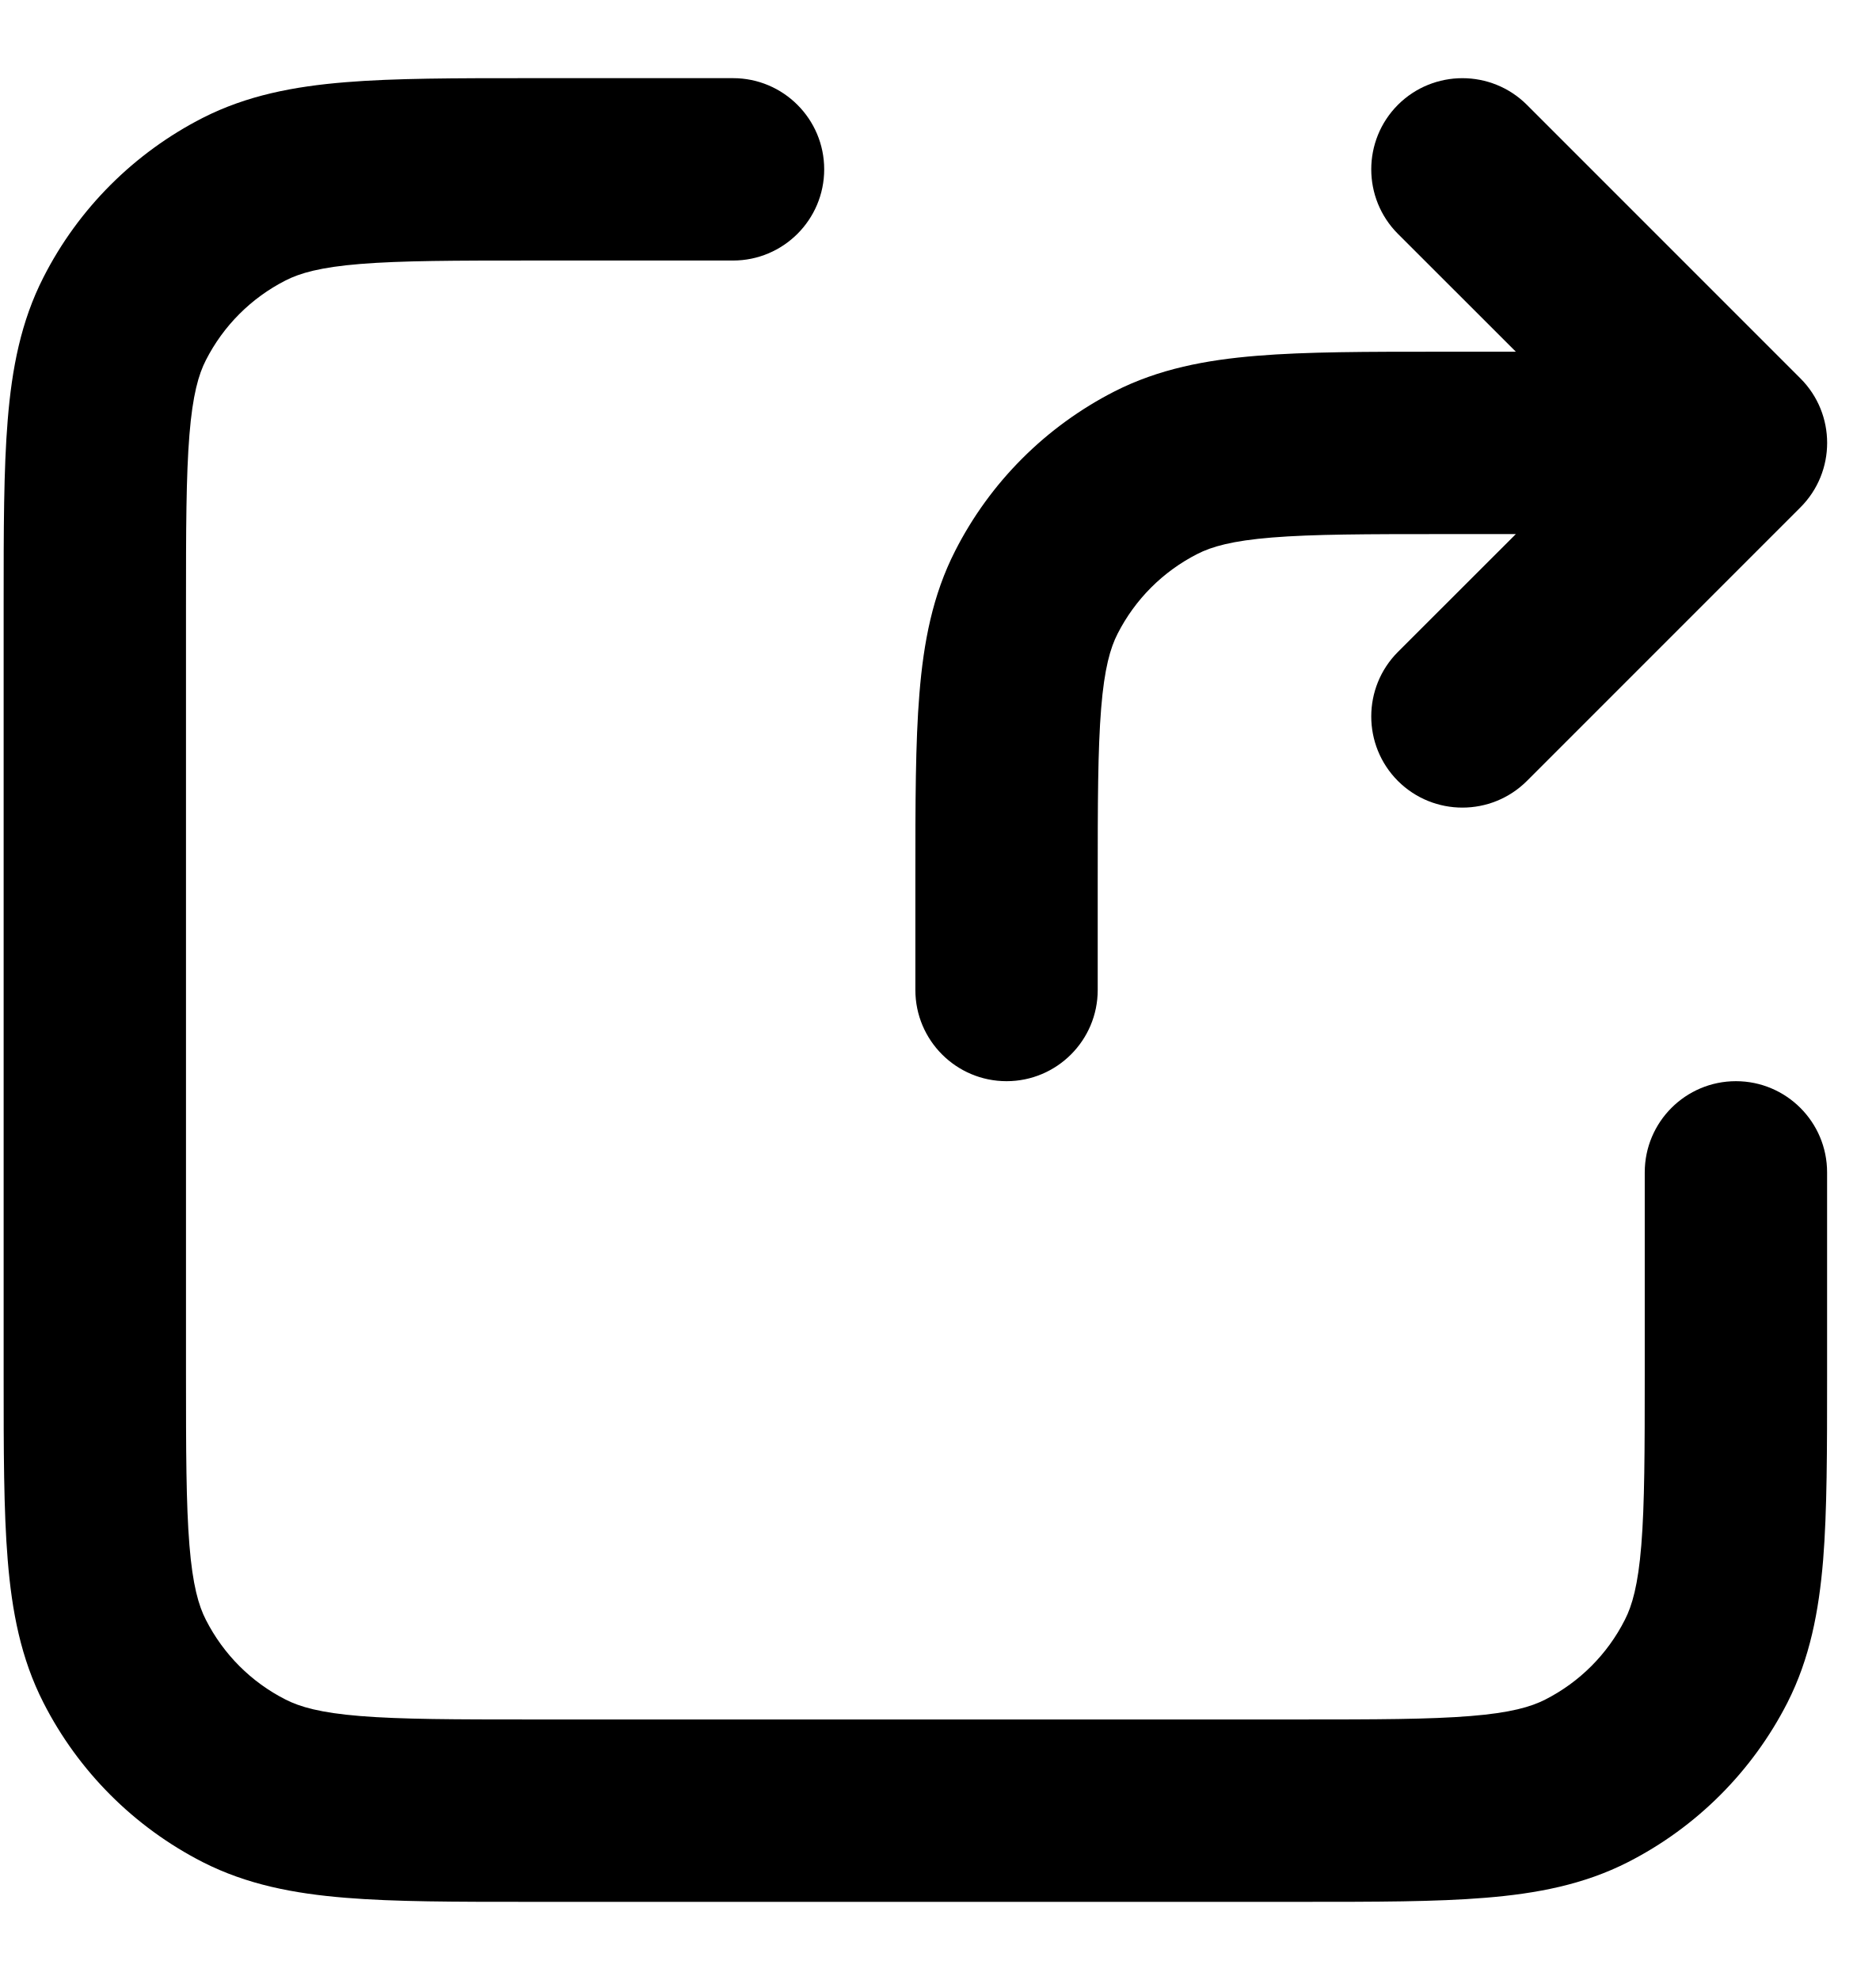
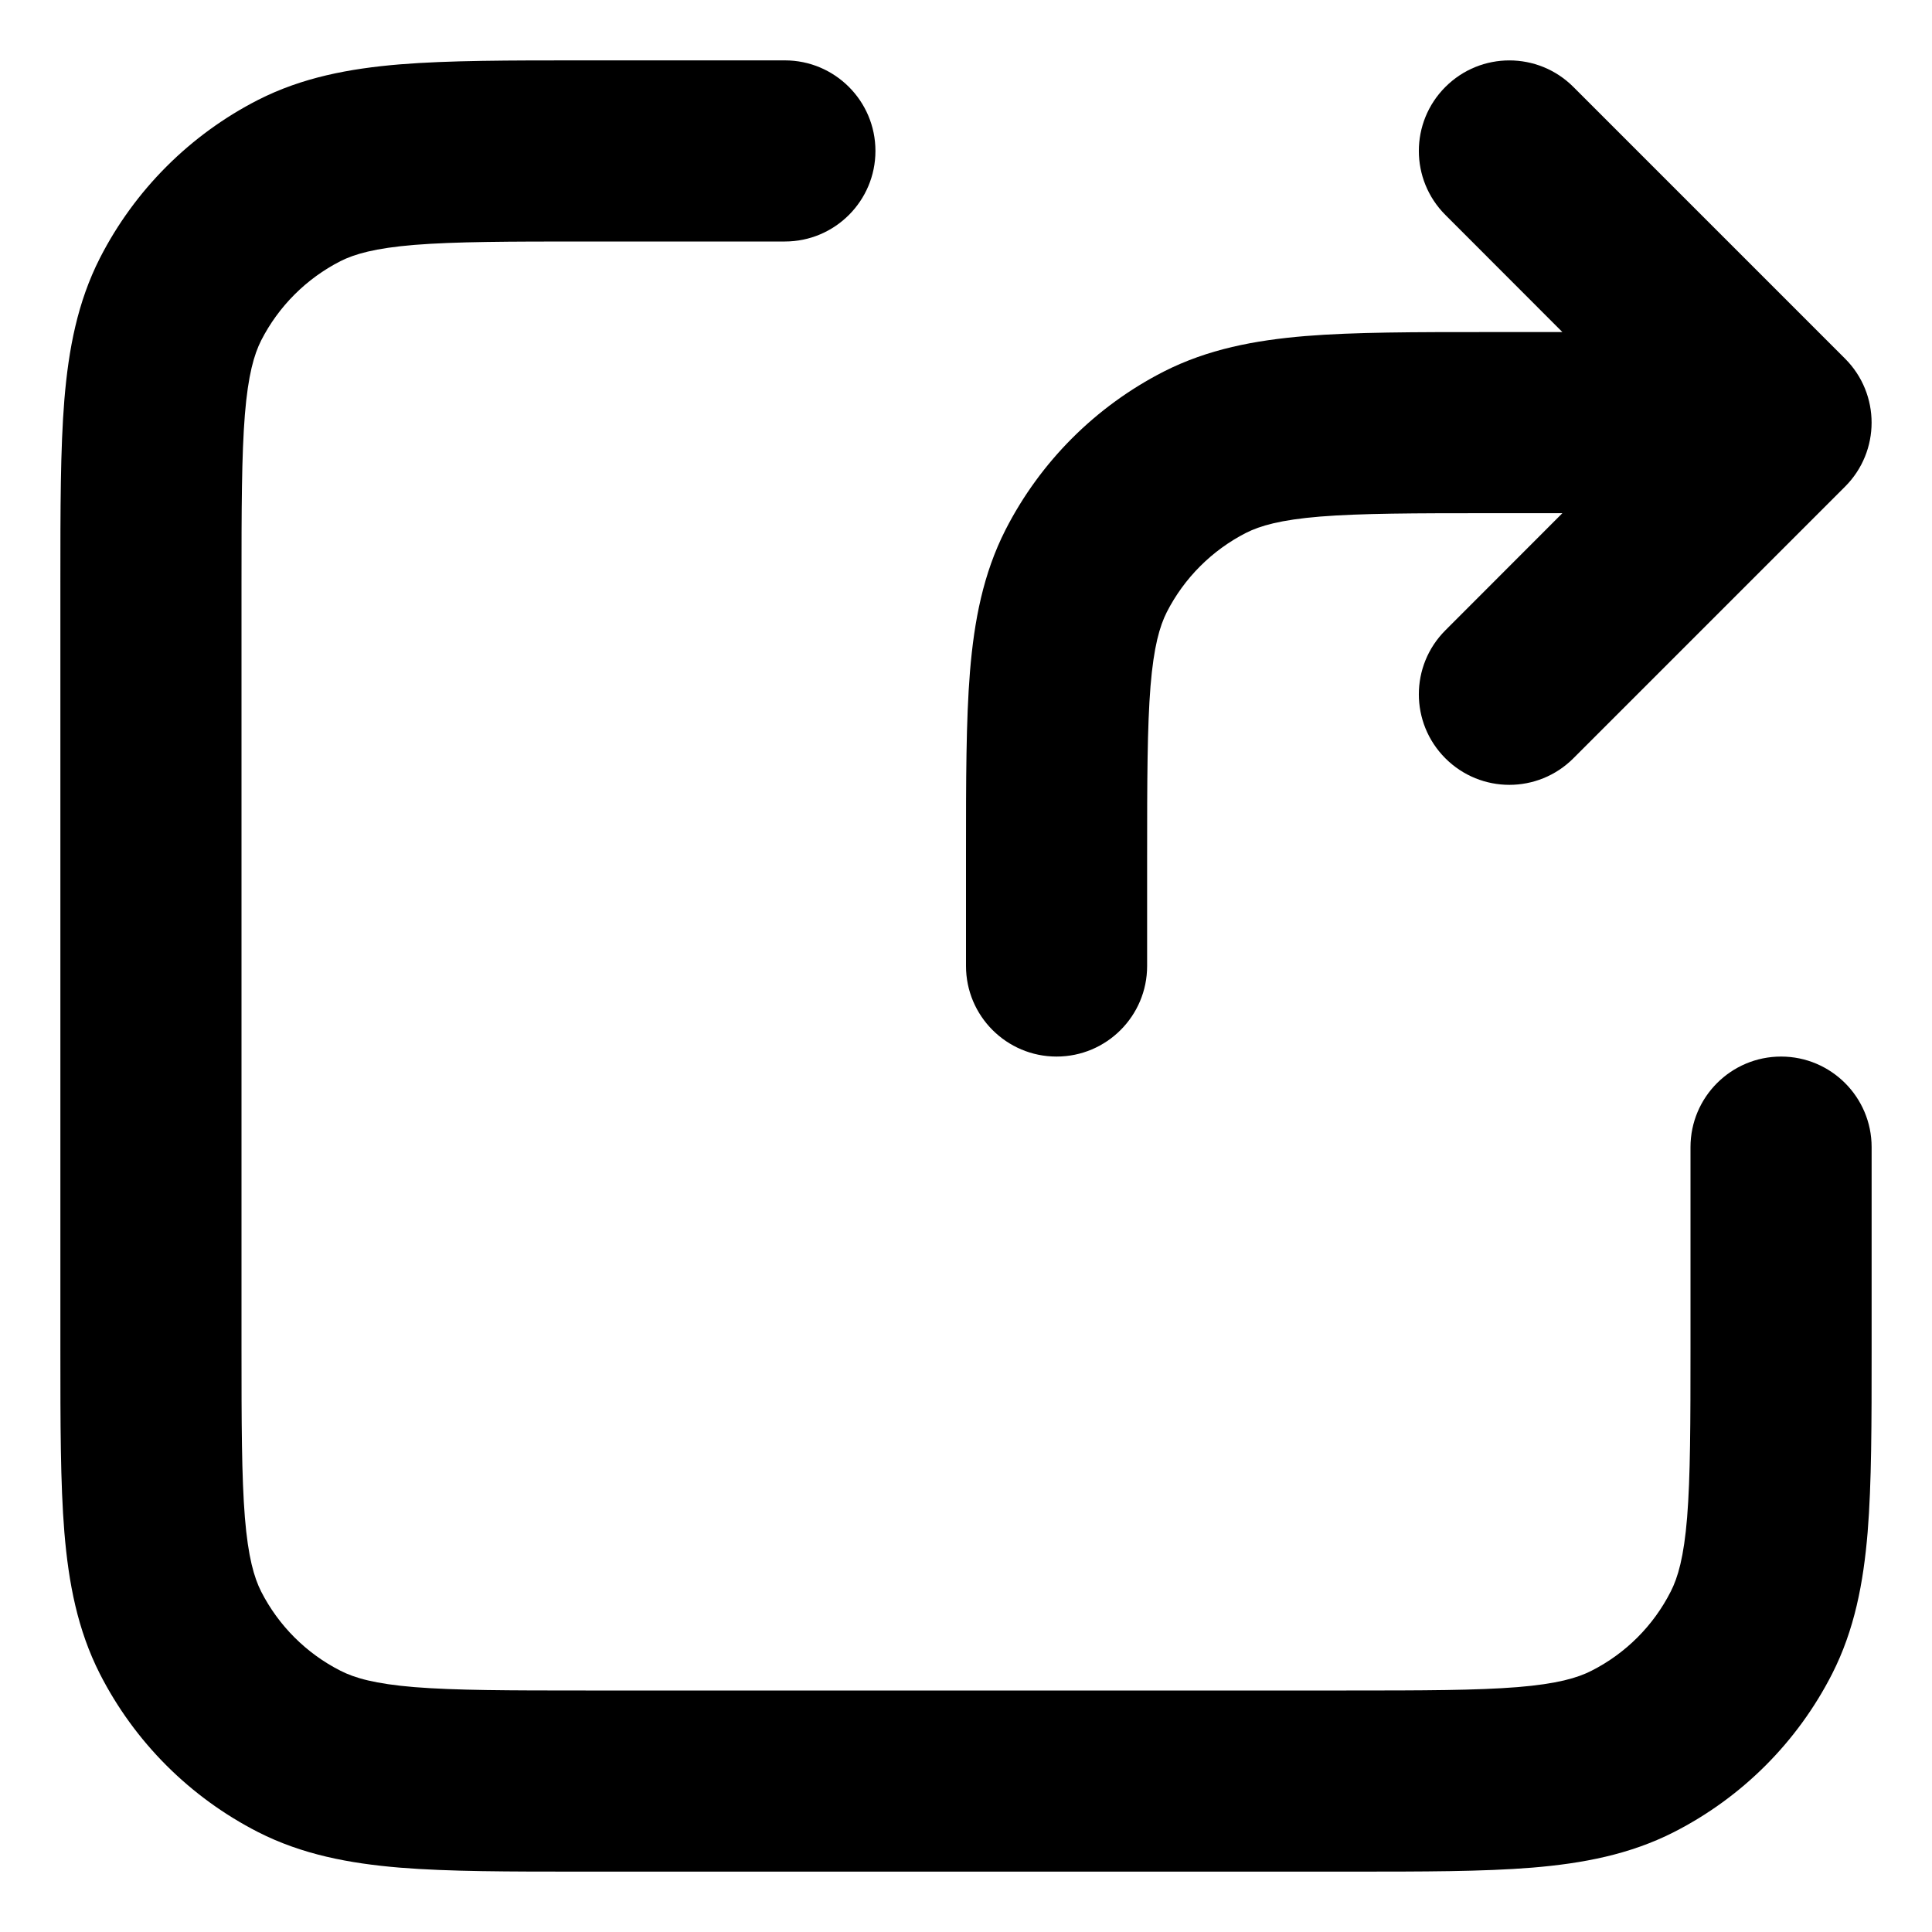
- <svg xmlns="http://www.w3.org/2000/svg" width="18" height="19" viewBox="0 0 18 19" fill="none">
-   <path d="M5.074 0.75H7.035C7.518 0.75 7.91 1.142 7.91 1.625C7.91 2.108 7.518 2.5 7.035 2.5H5.11C4.361 2.5 3.851 2.501 3.457 2.533C3.074 2.564 2.878 2.621 2.741 2.691C2.411 2.859 2.144 3.126 1.976 3.456C1.906 3.592 1.849 3.789 1.818 4.172C1.786 4.566 1.785 5.075 1.785 5.825V13.175C1.785 13.925 1.786 14.434 1.818 14.828C1.849 15.211 1.906 15.408 1.976 15.544C2.144 15.874 2.411 16.142 2.741 16.309C2.878 16.379 3.074 16.436 3.457 16.467C3.851 16.499 4.361 16.5 5.11 16.5H12.46C13.21 16.5 13.719 16.499 14.113 16.467C14.497 16.436 14.693 16.379 14.83 16.309C15.159 16.142 15.427 15.874 15.594 15.544C15.664 15.408 15.721 15.211 15.752 14.828C15.784 14.434 15.785 13.925 15.785 13.175V11.25C15.785 10.767 16.177 10.375 16.66 10.375C17.143 10.375 17.535 10.767 17.535 11.25V13.211C17.535 13.915 17.535 14.497 17.497 14.97C17.456 15.462 17.37 15.914 17.154 16.339C16.818 16.997 16.283 17.533 15.624 17.869C15.2 18.085 14.747 18.171 14.255 18.211C13.782 18.25 13.201 18.25 12.496 18.25H5.074C4.37 18.25 3.788 18.25 3.315 18.211C2.823 18.171 2.371 18.085 1.946 17.869C1.288 17.533 0.752 16.997 0.417 16.339C0.2 15.914 0.114 15.462 0.074 14.97C0.035 14.497 0.035 13.915 0.035 13.211V5.789C0.035 5.085 0.035 4.503 0.074 4.03C0.114 3.538 0.2 3.086 0.417 2.661C0.752 2.002 1.288 1.467 1.946 1.131C2.371 0.915 2.823 0.829 3.315 0.789C3.788 0.75 4.37 0.75 5.074 0.75Z" fill="currentColor" />
-   <path d="M14.548 5.125L13.416 6.256C13.075 6.598 13.075 7.152 13.416 7.494C13.758 7.835 14.312 7.835 14.654 7.494L17.279 4.869C17.621 4.527 17.621 3.973 17.279 3.631L14.654 1.006C14.312 0.665 13.758 0.665 13.416 1.006C13.075 1.348 13.075 1.902 13.416 2.244L14.548 3.375L13.824 3.375C13.12 3.375 12.538 3.375 12.065 3.414C11.573 3.454 11.121 3.54 10.696 3.756C10.038 4.092 9.502 4.627 9.167 5.286C8.95 5.711 8.864 6.163 8.824 6.655C8.785 7.128 8.785 7.71 8.785 8.414L8.785 9.5C8.785 9.983 9.177 10.375 9.66 10.375C10.143 10.375 10.535 9.983 10.535 9.5V8.45C10.535 7.7 10.536 7.191 10.568 6.797C10.599 6.414 10.656 6.217 10.726 6.081C10.894 5.751 11.161 5.484 11.491 5.316C11.627 5.246 11.824 5.189 12.207 5.158C12.601 5.126 13.111 5.125 13.86 5.125H14.548Z" fill="currentColor" />
+ <svg xmlns="http://www.w3.org/2000/svg" width="16" height="16" viewBox="0 0 16 16" fill="none">
+   <path d="M4.819 0.5H6.5C6.914 0.5 7.25 0.836 7.25 1.25C7.25 1.664 6.914 2 6.5 2H4.85C4.208 2 3.771 2.001 3.433 2.028C3.104 2.055 2.936 2.104 2.819 2.163C2.537 2.307 2.307 2.537 2.163 2.819C2.104 2.936 2.055 3.104 2.028 3.433C2.001 3.771 2 4.208 2 4.85V11.15C2 11.792 2.001 12.229 2.028 12.567C2.055 12.896 2.104 13.064 2.163 13.181C2.307 13.463 2.537 13.693 2.819 13.836C2.936 13.896 3.104 13.945 3.433 13.972C3.771 13.999 4.208 14 4.85 14H11.15C11.792 14 12.229 13.999 12.567 13.972C12.896 13.945 13.064 13.896 13.181 13.836C13.463 13.693 13.693 13.463 13.836 13.181C13.896 13.064 13.945 12.896 13.972 12.567C13.999 12.229 14 11.792 14 11.15V9.5C14 9.086 14.336 8.75 14.75 8.75C15.164 8.75 15.5 9.086 15.5 9.5V11.181C15.5 11.785 15.5 12.283 15.467 12.689C15.432 13.11 15.358 13.498 15.173 13.862C14.885 14.427 14.427 14.885 13.862 15.173C13.498 15.358 13.11 15.432 12.689 15.467C12.283 15.5 11.785 15.5 11.181 15.5H4.819C4.215 15.5 3.717 15.5 3.311 15.467C2.89 15.432 2.502 15.358 2.138 15.173C1.574 14.885 1.115 14.427 0.827 13.862C0.642 13.498 0.568 13.11 0.533 12.689C0.5 12.283 0.5 11.785 0.5 11.181V4.819C0.5 4.215 0.5 3.717 0.533 3.311C0.568 2.89 0.642 2.502 0.827 2.138C1.115 1.574 1.574 1.115 2.138 0.827C2.502 0.642 2.89 0.568 3.311 0.533C3.717 0.5 4.215 0.5 4.819 0.5Z" fill="currentColor" />
+   <path d="M12.939 4.25L11.97 5.22C11.677 5.513 11.677 5.987 11.97 6.28C12.263 6.573 12.737 6.573 13.03 6.28L15.28 4.03C15.573 3.737 15.573 3.263 15.28 2.97L13.03 0.72C12.737 0.427 12.263 0.427 11.97 0.72C11.677 1.013 11.677 1.487 11.97 1.78L12.939 2.75L12.319 2.75C11.715 2.75 11.217 2.75 10.811 2.783C10.39 2.818 10.002 2.892 9.638 3.077C9.074 3.365 8.615 3.824 8.327 4.388C8.142 4.752 8.068 5.14 8.033 5.561C8 5.967 8 6.465 8 7.069L8 8C8 8.414 8.336 8.75 8.75 8.75C9.164 8.75 9.5 8.414 9.5 8V7.1C9.5 6.458 9.501 6.021 9.528 5.683C9.555 5.354 9.604 5.186 9.663 5.069C9.807 4.787 10.037 4.557 10.319 4.413C10.436 4.354 10.604 4.305 10.933 4.278C11.271 4.251 11.708 4.25 12.35 4.25H12.939Z" fill="currentColor" />
</svg>
